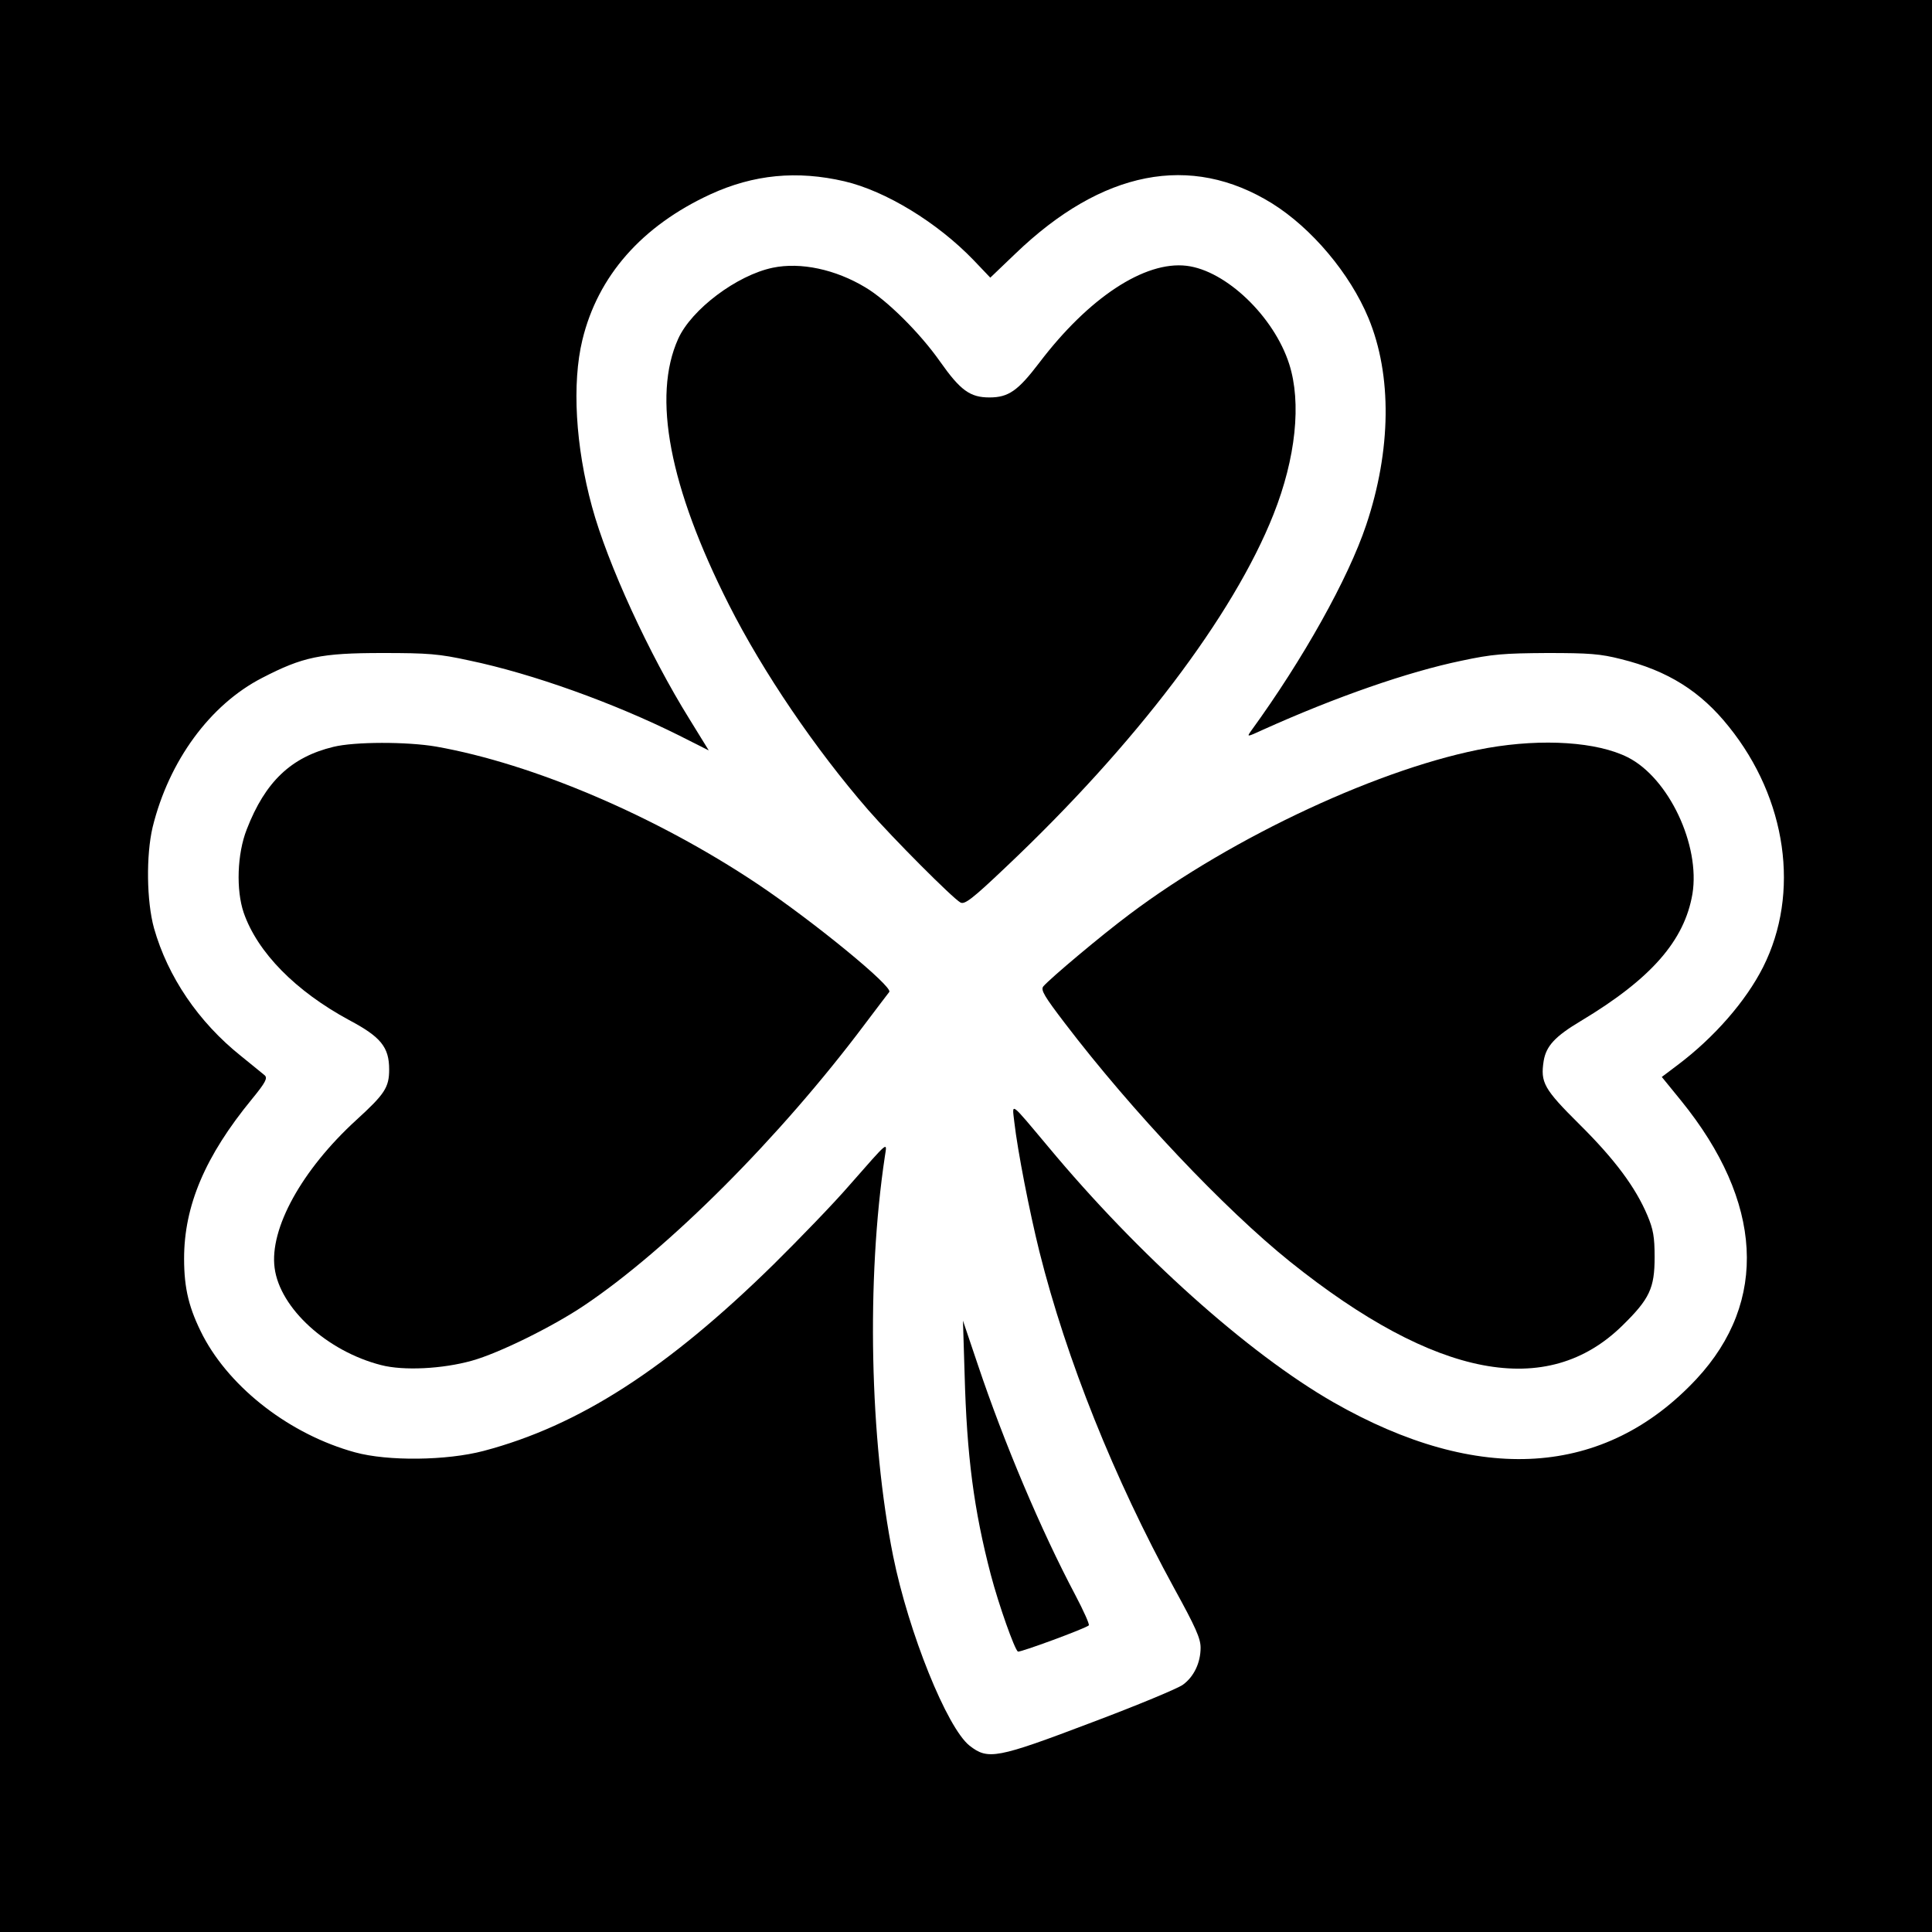
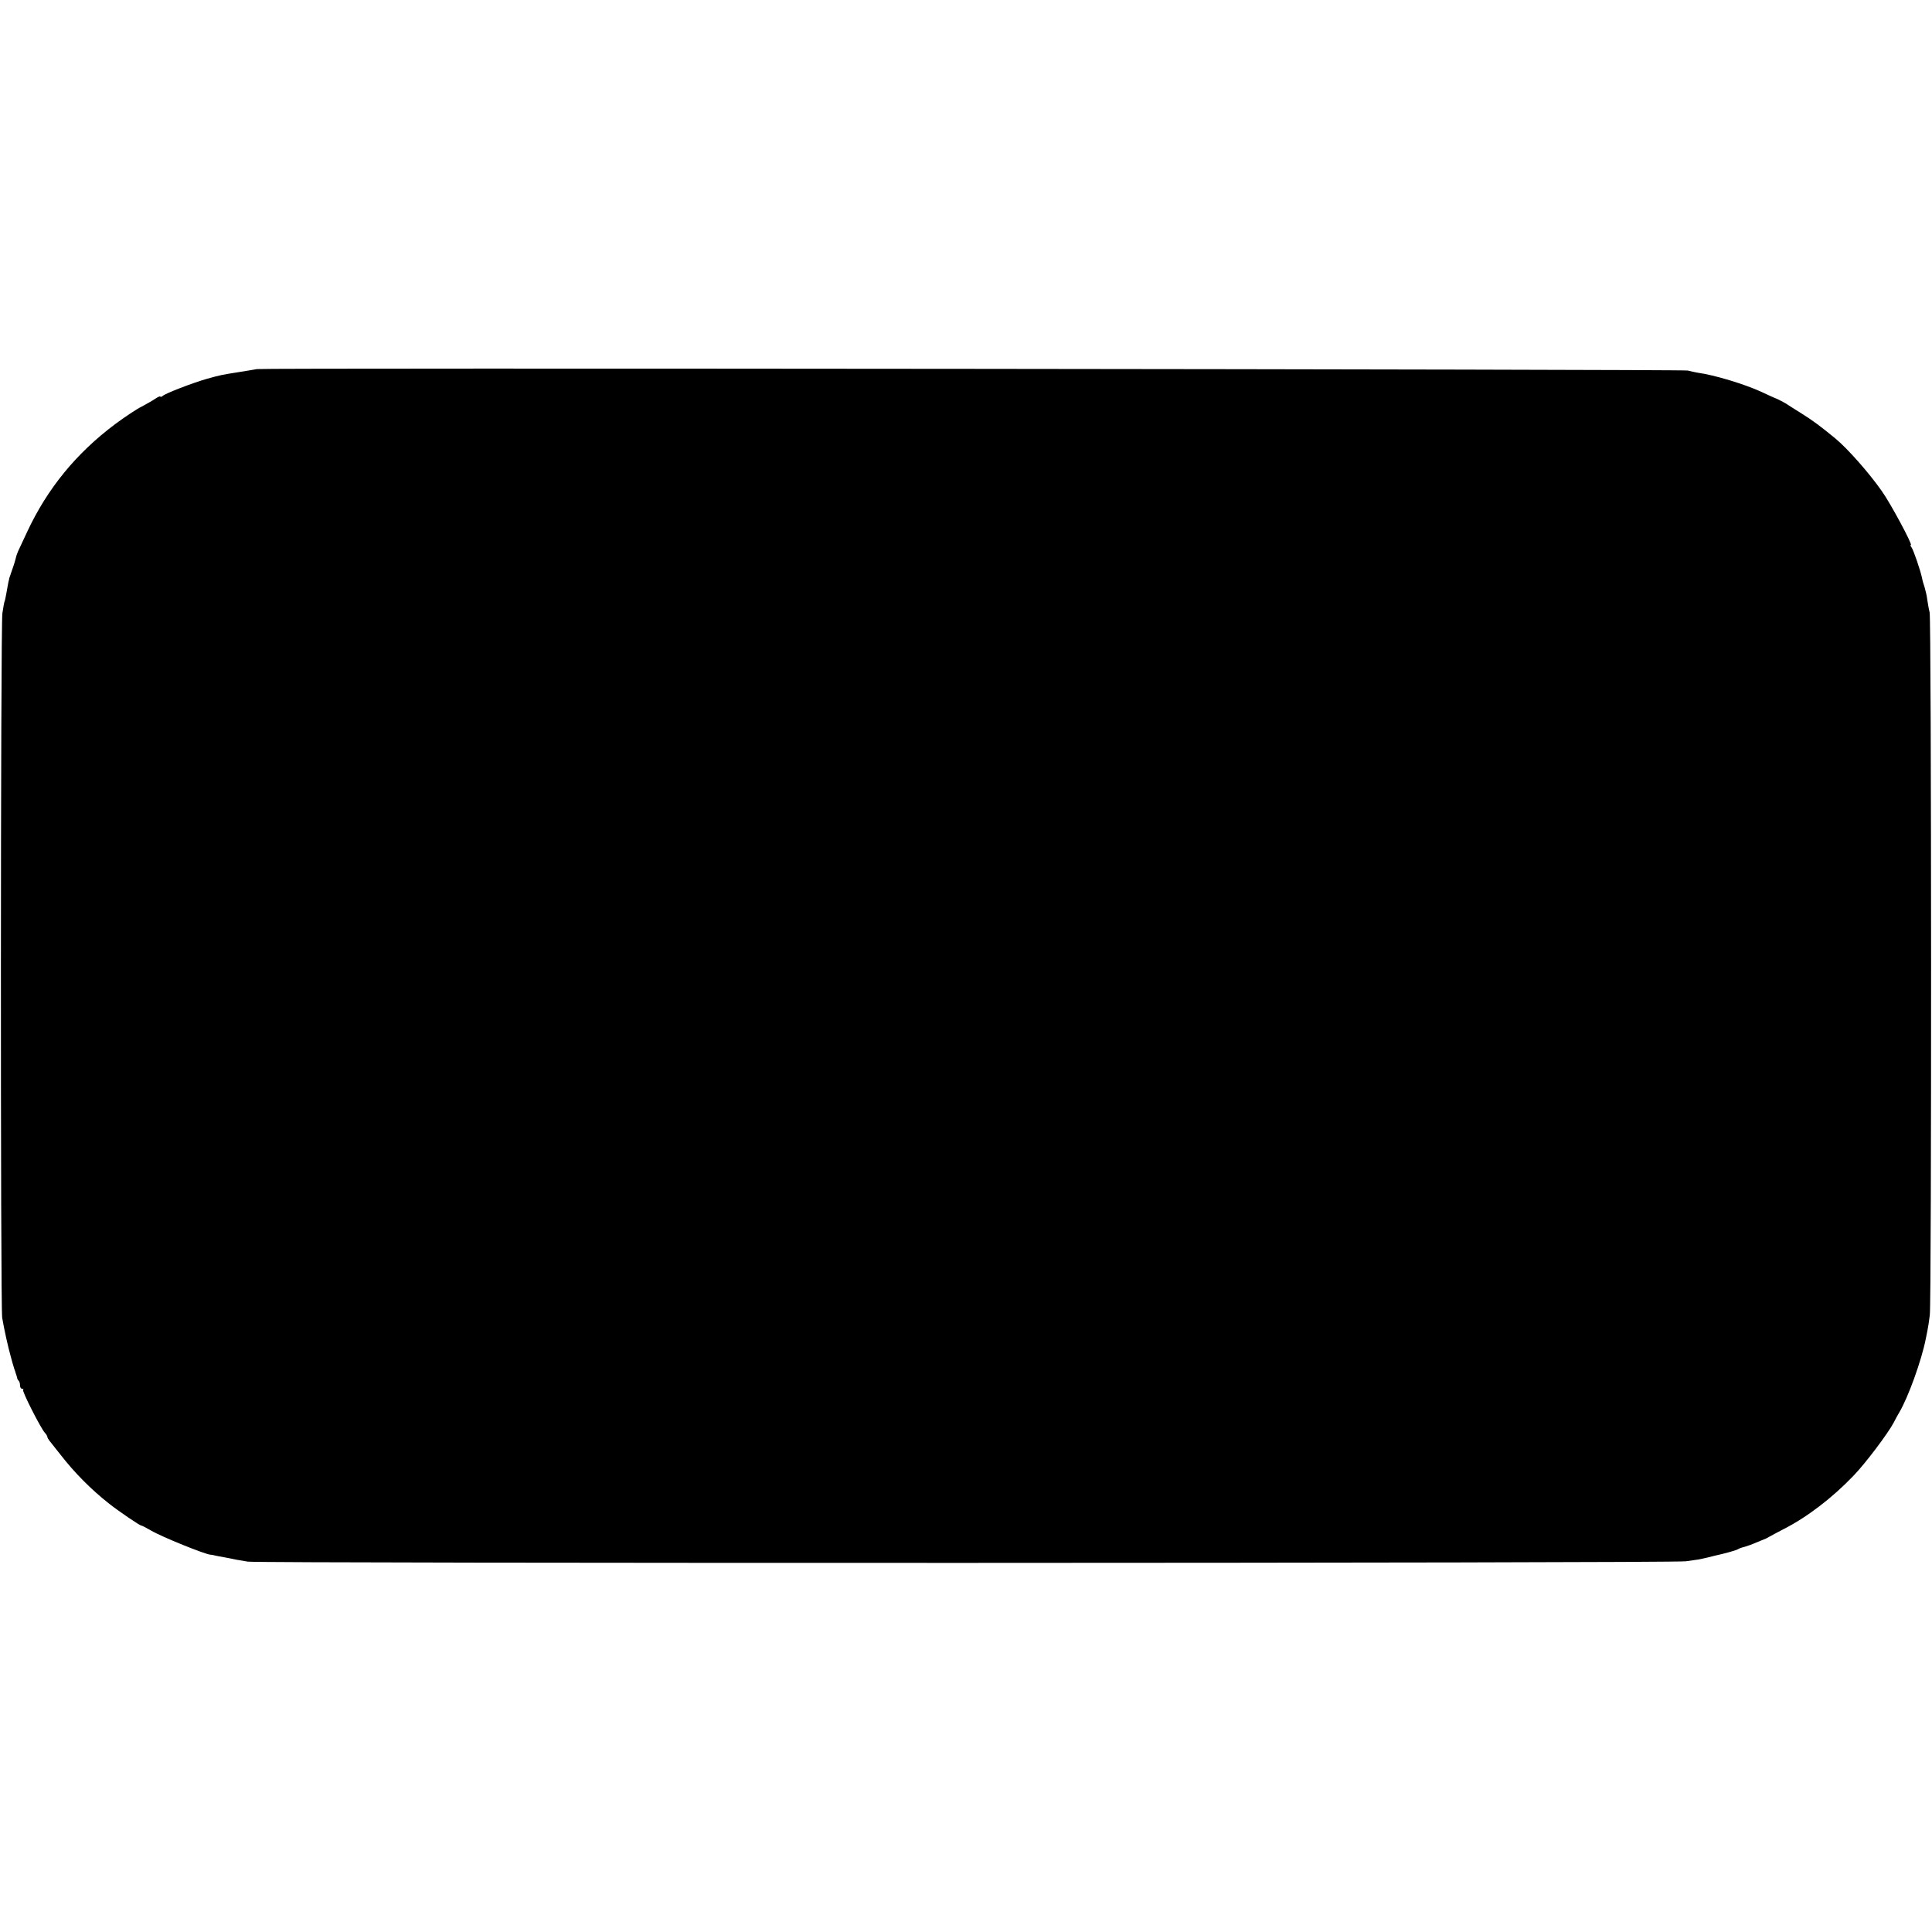
- <svg xmlns="http://www.w3.org/2000/svg" version="1.0" width="700pt" height="700pt" viewBox="0 0 700 700" preserveAspectRatio="xMidYMid meet">
-   <g transform="translate(0,700) scale(0.1,-0.1)" fill="#000000" stroke="none">
-     <path d="M0 3500 l0 -3500 3500 0 3500 0 0 3500 0 3500 -3500 0 -3500 0 0 -3500z m3060 2843 c149 -35 336 -149 467 -285 l61 -64 91 87 c314 302 635 365 930 182 144 -90 282 -254 349 -415 86 -207 83 -479 -8 -750 -65 -194 -228 -486 -417 -746 -16 -23 -16 -23 43 4 264 119 526 210 719 250 112 24 154 27 310 28 154 0 193 -3 268 -22 170 -42 289 -117 391 -245 210 -261 259 -603 124 -871 -62 -123 -177 -255 -310 -355 l-57 -43 70 -86 c297 -366 317 -727 56 -1008 -332 -356 -789 -386 -1317 -84 -308 177 -705 532 -1032 925 -141 168 -131 161 -123 90 12 -105 55 -325 91 -470 98 -391 271 -822 488 -1219 78 -142 96 -182 96 -216 0 -54 -24 -105 -64 -134 -17 -13 -166 -75 -331 -137 -345 -131 -375 -136 -442 -84 -82 65 -221 410 -277 687 -85 423 -97 1002 -30 1448 8 54 18 62 -129 -105 -57 -66 -181 -194 -273 -285 -387 -380 -707 -586 -1052 -677 -133 -35 -346 -38 -466 -5 -233 64 -449 230 -550 421 -51 99 -69 171 -69 281 0 191 76 371 246 578 50 61 57 76 46 86 -8 7 -47 38 -86 70 -154 123 -265 287 -315 463 -27 98 -29 264 -5 366 59 240 208 444 397 541 147 76 212 90 435 90 167 0 205 -3 315 -27 230 -48 524 -154 759 -271 l109 -55 -69 112 c-147 236 -298 565 -354 771 -60 219 -73 447 -35 604 56 232 215 413 464 528 157 72 314 87 486 47z" />
-     <path d="M2800 6030 c-130 -27 -295 -151 -343 -258 -94 -209 -32 -536 184 -963 124 -245 313 -523 505 -744 88 -101 306 -320 334 -335 15 -8 42 12 164 128 470 444 825 912 970 1278 81 204 102 405 57 545 -55 172 -229 339 -372 356 -152 18 -355 -116 -534 -352 -77 -101 -111 -125 -180 -125 -70 0 -105 25 -179 130 -73 104 -193 223 -271 269 -108 65 -234 92 -335 71z" />
-     <path d="M1208 4294 c-153 -37 -247 -126 -314 -299 -35 -89 -39 -220 -11 -302 50 -144 188 -284 382 -389 115 -61 145 -98 145 -179 0 -65 -16 -89 -119 -183 -198 -181 -315 -394 -296 -536 19 -146 190 -302 386 -352 81 -21 222 -14 329 16 97 27 290 122 405 199 306 205 711 610 1019 1021 44 58 83 110 88 116 14 19 -274 255 -477 391 -368 246 -814 436 -1165 498 -105 18 -295 18 -372 -1z" />
-     <path d="M5390 4290 c-377 -67 -922 -320 -1298 -603 -103 -77 -286 -231 -312 -261 -10 -13 4 -36 78 -133 244 -320 579 -674 817 -865 527 -422 931 -499 1204 -230 98 96 116 135 116 247 0 74 -5 101 -26 151 -43 102 -118 203 -246 330 -130 129 -142 152 -130 230 9 54 41 89 135 145 255 153 375 291 404 460 29 177 -86 420 -234 495 -111 56 -307 69 -508 34z" />
-     <path d="M3495 2020 c8 -294 33 -489 95 -726 29 -110 86 -270 98 -278 7 -4 246 84 257 95 3 4 -19 53 -49 110 -124 234 -258 551 -353 834 l-54 160 6 -195z" />
+ <svg xmlns="http://www.w3.org/2000/svg" version="1.0" width="1060pt" height="1060pt" viewBox="0 0 1060 1060" preserveAspectRatio="xMidYMid meet">
+   <g transform="translate(0,1060) scale(0.1,-0.1)" fill="#000000" stroke="none">
+     <path d="M1410 8575 c-8 -2 -49 -8 -90 -15 -107 -17 -108 -17 -187 -39 -82 -24 -222 -78 -240 -93 -7 -6 -13 -7 -13 -4 0 4 -12 -1 -27 -11 -16 -11 -50 -30 -76 -44 -27 -13 -91 -56 -144 -95 -214 -160 -373 -354 -484 -592 -22 -48 -45 -96 -50 -107 -5 -11 -11 -29 -13 -40 -3 -11 -11 -39 -20 -63 -8 -23 -15 -44 -16 -47 0 -3 0 -6 -1 -7 -3 -10 -8 -39 -14 -73 -4 -22 -8 -42 -10 -45 -2 -3 -7 -33 -12 -65 -10 -73 -11 -3802 -1 -3865 10 -60 33 -165 49 -220 7 -25 13 -48 15 -52 1 -5 3 -10 4 -13 1 -3 4 -9 5 -15 1 -5 4 -12 5 -15 1 -3 3 -9 4 -14 0 -5 4 -13 9 -17 4 -4 7 -16 7 -26 0 -10 5 -18 12 -18 6 0 9 -3 5 -6 -7 -7 96 -209 119 -235 8 -8 14 -19 14 -23 0 -4 5 -12 10 -19 6 -7 33 -41 61 -77 79 -102 170 -193 269 -271 55 -43 167 -119 175 -119 4 0 27 -12 53 -27 59 -35 297 -131 327 -133 3 0 7 -1 10 -1 3 -1 8 -2 13 -3 4 -1 27 -6 52 -10 25 -5 54 -10 65 -13 11 -2 40 -7 65 -11 64 -10 7824 -9 7890 2 30 4 62 9 70 10 8 2 31 6 50 11 19 5 37 9 40 10 43 9 117 29 125 35 6 4 22 10 36 13 14 4 43 14 65 24 21 9 41 17 44 18 3 0 16 7 30 15 14 8 48 26 75 40 128 65 266 170 384 293 65 67 190 233 221 292 11 22 25 47 30 55 49 82 123 287 146 405 2 11 6 31 9 45 3 14 9 52 13 85 10 83 9 3812 -1 3855 -5 19 -10 51 -13 70 -2 19 -9 49 -14 66 -6 17 -13 42 -15 54 -8 39 -47 154 -58 168 -5 6 -7 12 -3 12 11 0 -112 230 -161 298 -69 98 -186 231 -254 287 -83 68 -122 97 -184 136 -39 24 -79 50 -90 57 -11 6 -31 17 -44 23 -14 5 -53 23 -87 39 -91 42 -259 93 -349 105 -16 3 -41 8 -55 12 -23 7 -7816 15 -7850 8z" />
  </g>
</svg>
